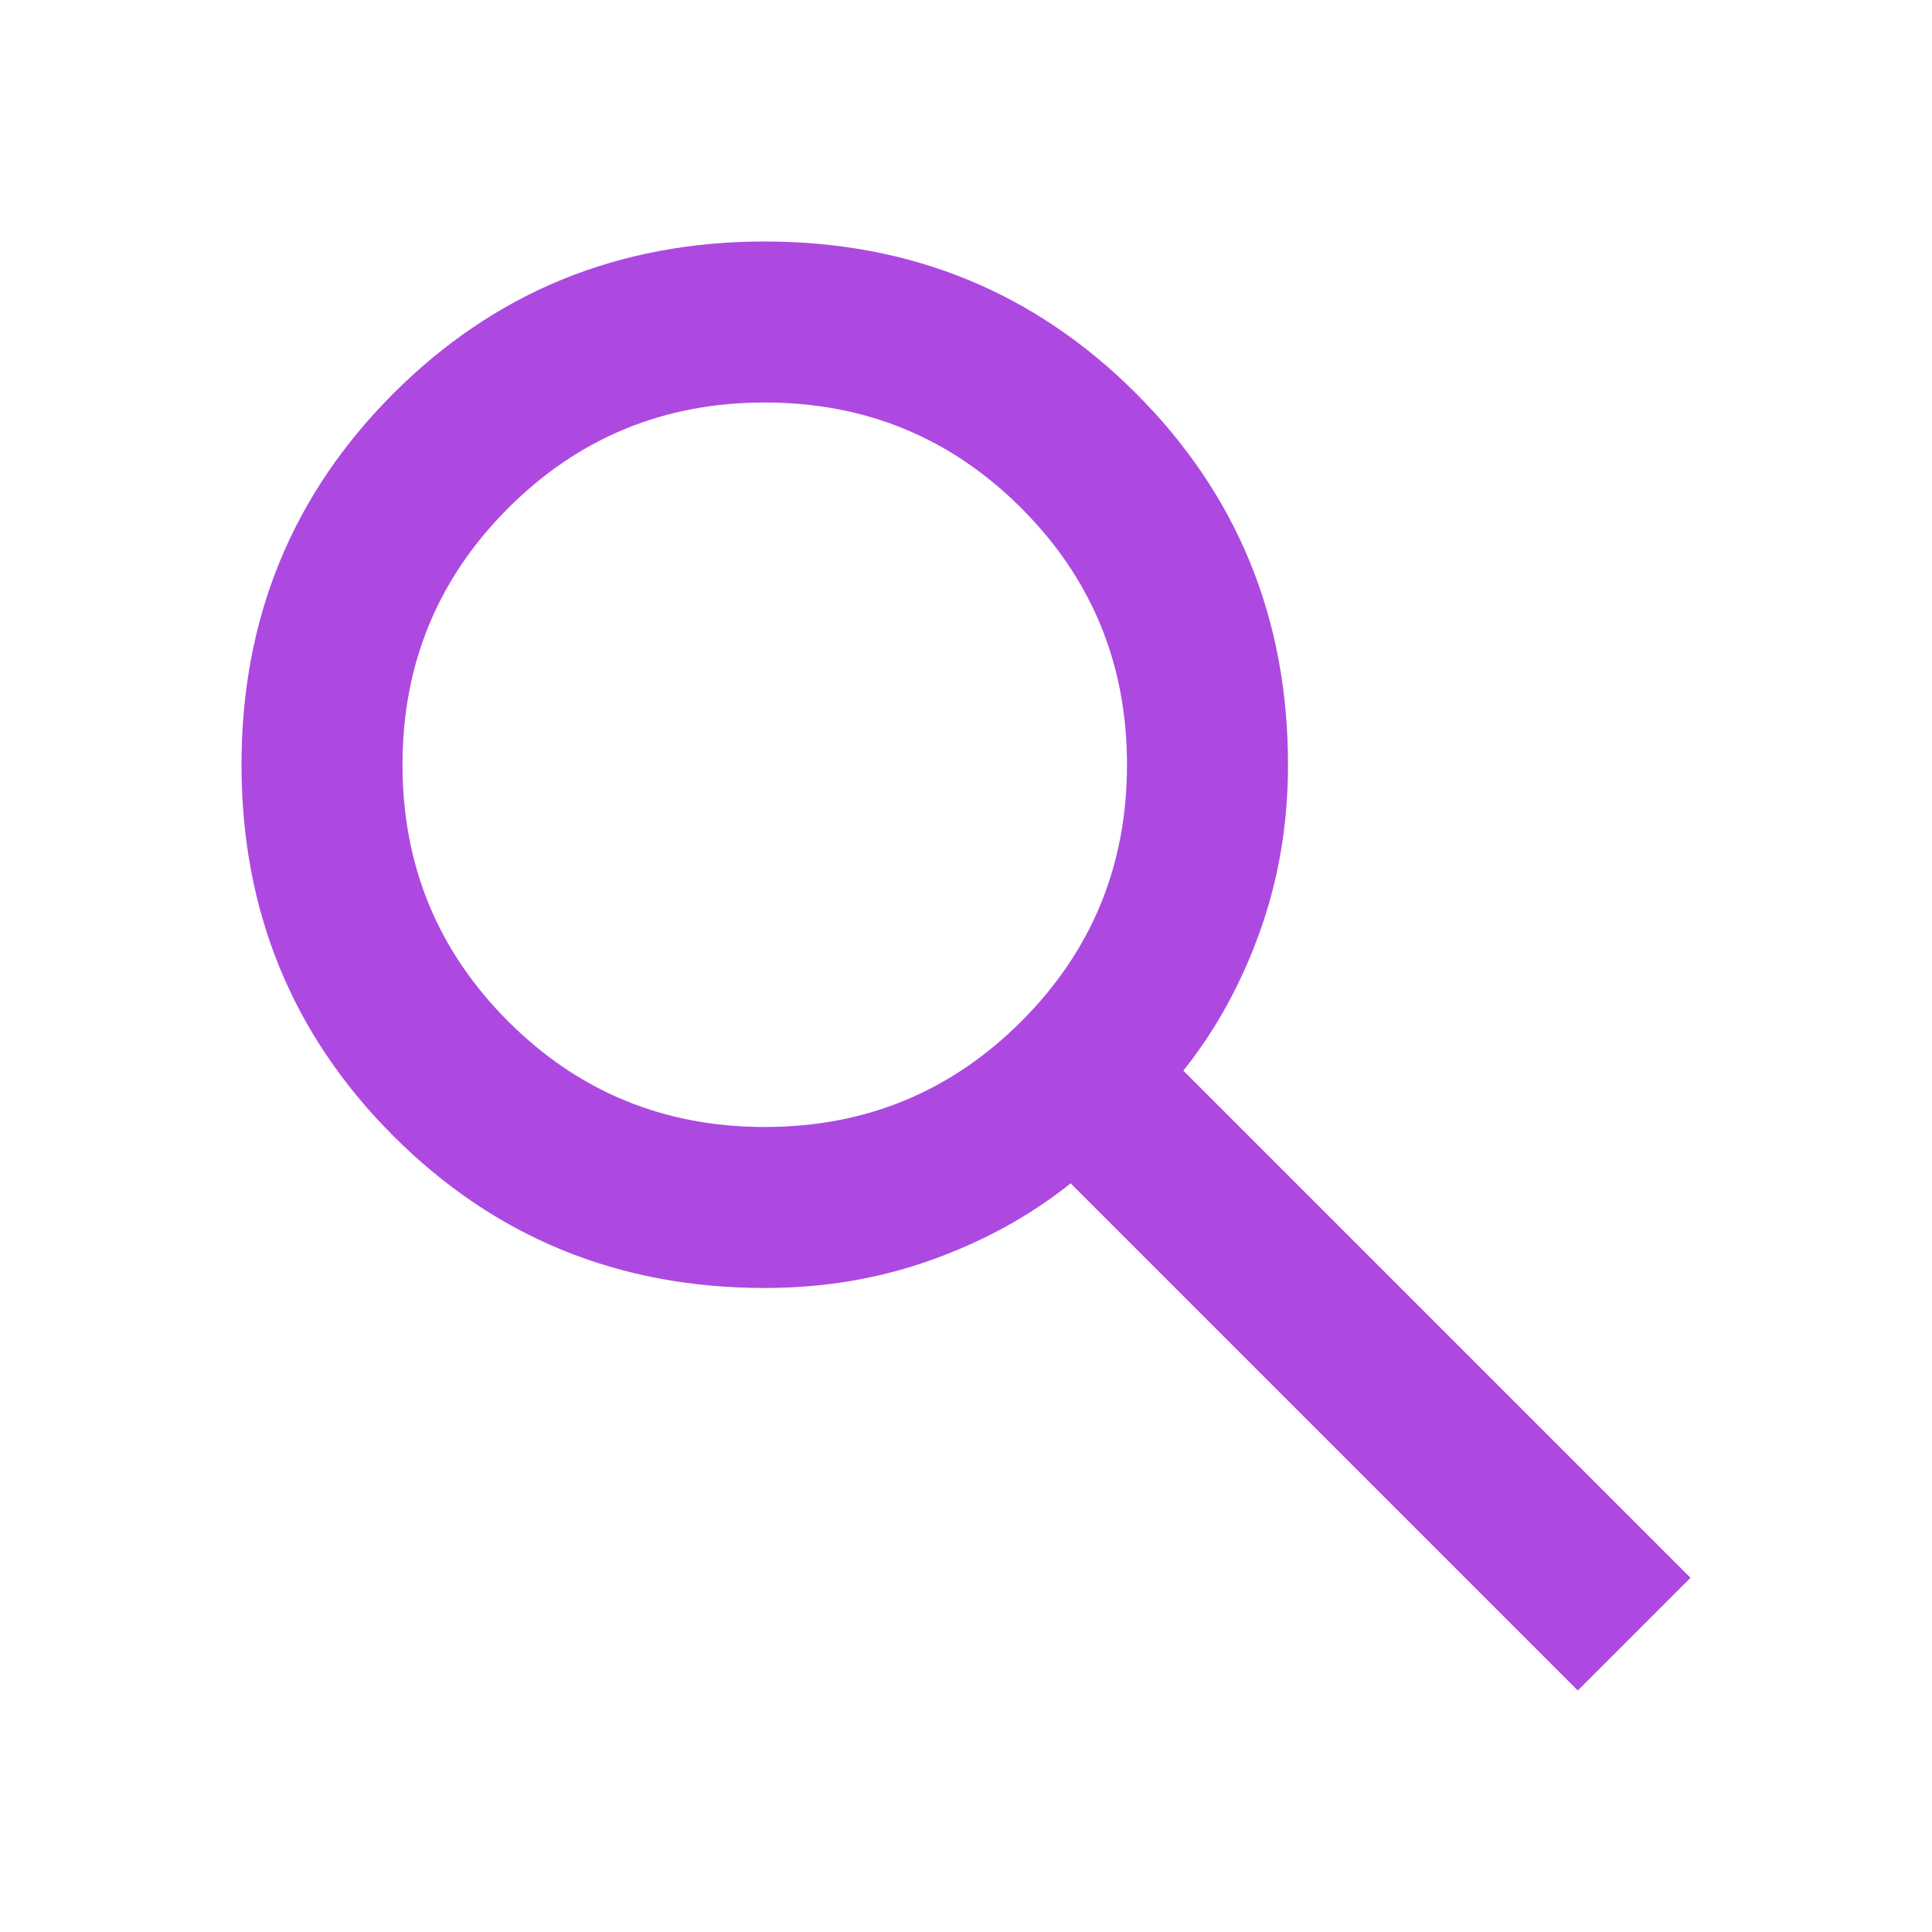
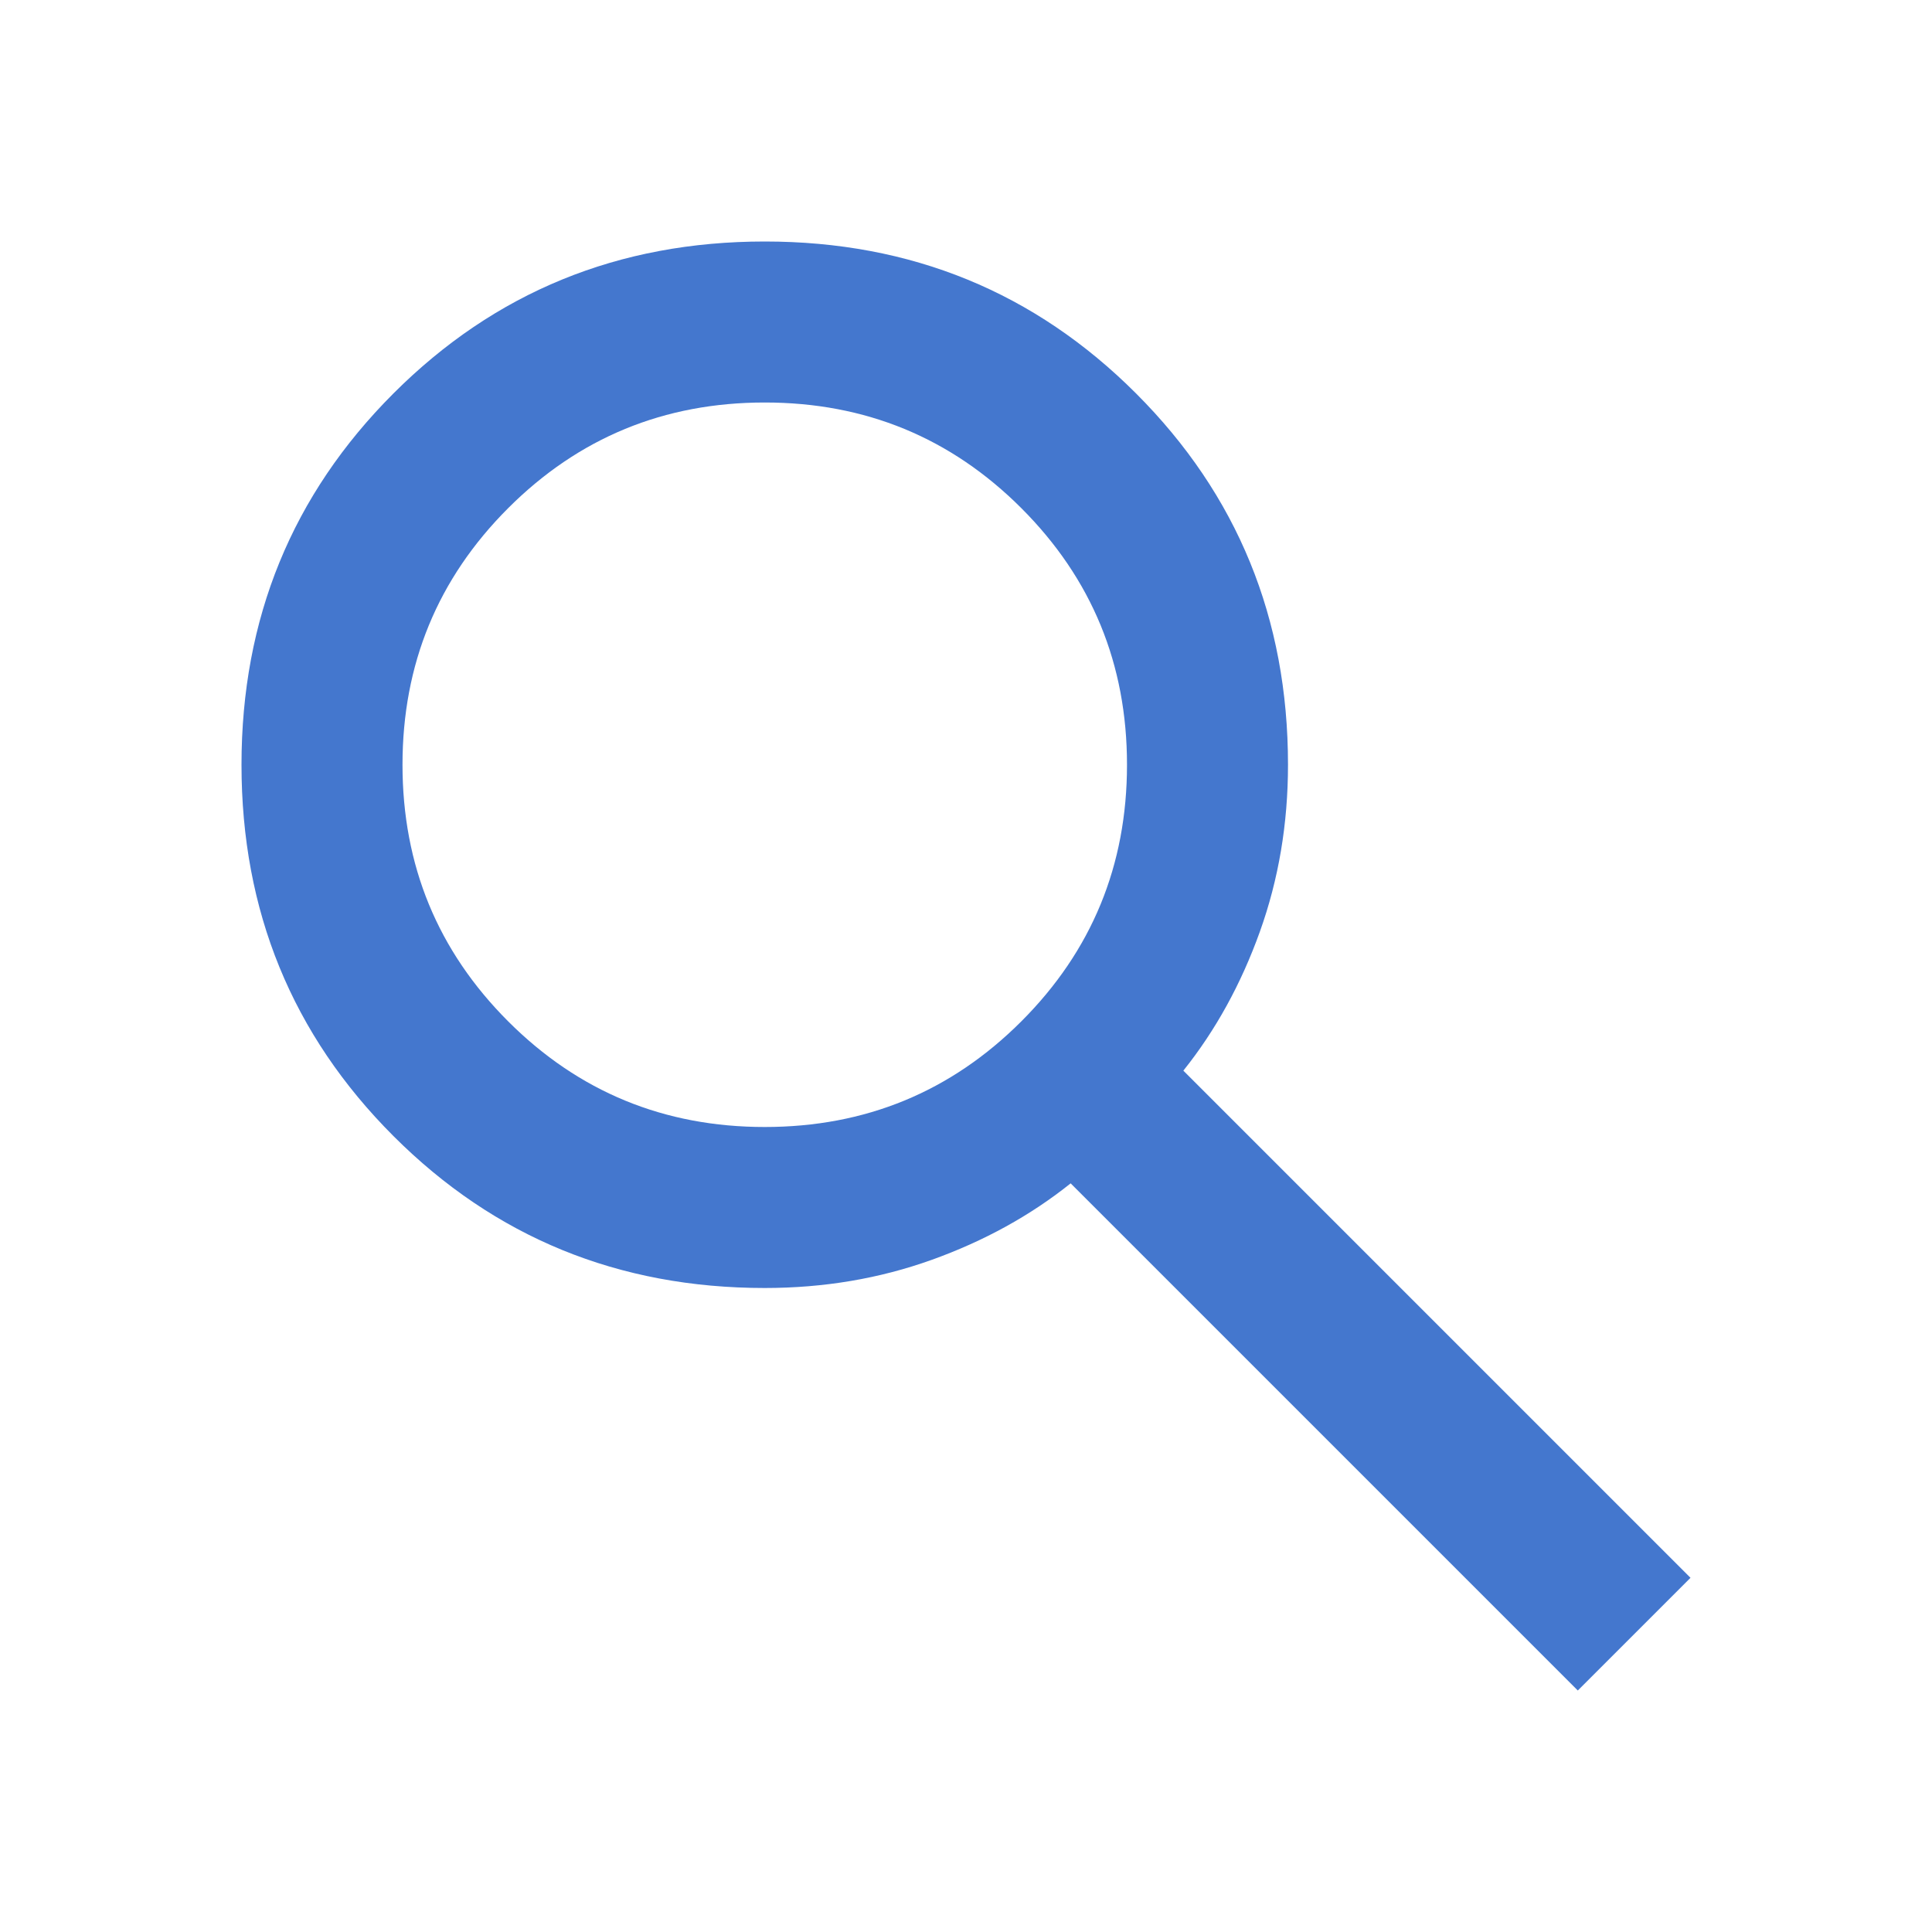
- <svg xmlns="http://www.w3.org/2000/svg" height="24px" viewBox="0 -960 960 960" width="24px" fill="#AD49E1">
+ <svg xmlns="http://www.w3.org/2000/svg" height="24px" viewBox="0 -960 960 960" width="24px" fill="#4477CE">
  <path d="M784-120 532-372q-30 24-69 38t-83 14q-109 0-184.5-75.5T120-580q0-109 75.5-184.5T380-840q109 0 184.5 75.5T640-580q0 44-14 83t-38 69l252 252-56 56ZM380-400q75 0 127.5-52.5T560-580q0-75-52.5-127.5T380-760q-75 0-127.5 52.5T200-580q0 75 52.5 127.5T380-400Z" />
</svg>
